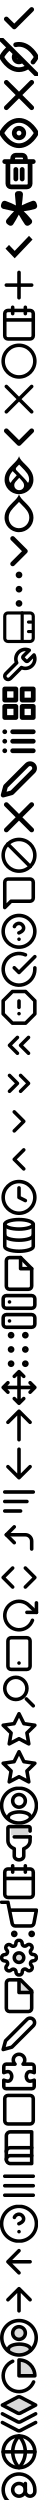
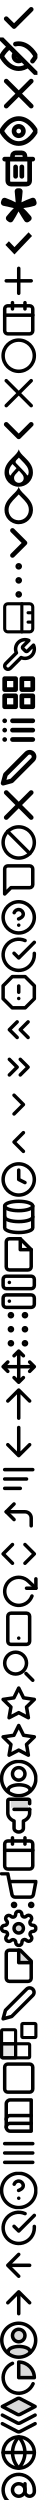
<svg xmlns="http://www.w3.org/2000/svg" xmlns:xlink="http://www.w3.org/1999/xlink">
  <symbol id="checkmark" viewBox="0 0 24 24">
    <path d="M20 6 9 17l-5-5" fill="none" stroke="currentColor" stroke-width="3" stroke-linecap="round" stroke-linejoin="round" />
  </symbol>
  <use xlink:href="#checkmark" width="24" height="24" />
  <view id="checkmark-view" viewBox="0 0 24 24" />
  <symbol id="hide" viewBox="0 0 24 24">
    <path d="M17.94 17.94A10.07 10.07 0 0 1 12 20c-7 0-11-8-11-8a18.45 18.45 0 0 1 5.06-5.94M9.9 4.24A9.12 9.12 0 0 1 12 4c7 0 11 8 11 8a18.5 18.5 0 0 1-2.16 3.19m-6.72-1.07a3 3 0 1 1-4.24-4.24M1 1l22 22" fill="none" stroke="currentColor" stroke-width="3" stroke-linecap="round" stroke-linejoin="round" />
  </symbol>
  <use xlink:href="#hide" y="24" width="24" height="24" />
  <view id="hide-view" viewBox="0 24 24 24" />
  <symbol id="remove" viewBox="0 0 24 24">
    <path d="M20 4 4 20M4 4l16 16" fill="none" stroke="currentColor" stroke-width="3" stroke-linecap="round" stroke-linejoin="round" />
  </symbol>
  <use xlink:href="#remove" y="48" width="24" height="24" />
  <view id="remove-view" viewBox="0 48 24 24" />
  <symbol id="show" viewBox="0 0 24 24">
    <g fill="none" stroke="currentColor" stroke-width="3" stroke-linecap="round" stroke-linejoin="round">
      <path d="M1 12s4-8 11-8 11 8 11 8-4 8-11 8-11-8-11-8z" />
      <circle cx="12" cy="12" r="3" />
    </g>
  </symbol>
  <use xlink:href="#show" y="72" width="24" height="24" />
  <view id="show-view" viewBox="0 72 24 24" />
  <symbol id="trash" viewBox="0 0 24 24">
    <path d="M3 6h18m-2 0v14a2 2 0 0 1-2 2H7a2 2 0 0 1-2-2V6m3 0V4a2 2 0 0 1 2-2h4a2 2 0 0 1 2 2v2m-6 5v6m4-6v6" fill="none" stroke="currentColor" stroke-width="3" stroke-linecap="round" stroke-linejoin="round" />
  </symbol>
  <use xlink:href="#trash" y="96" width="24" height="24" />
  <view id="trash-view" viewBox="0 96 24 24" />
  <symbol id="asterisk" viewBox="0 0 24 24">
    <path fill="currentColor" d="M2.04 11.869a1.973 1.973 0 0 1-1.39-2.53l.388-1.2a1.976 1.976 0 0 1 2.564-1.254c2.867 1.067 5.02 2.008 6.454 2.826-.31-2.963-.521-5.3-.633-7.013C9.35 1.584 10.245.671 11.36.671h1.172c1.129 0 2.036.933 1.96 2.06-.135 1.991-.378 4.307-.734 6.944 1.993-1.004 4.214-1.947 6.668-2.83 1.044-.376 2.182.202 2.524 1.258l.437 1.35c.338 1.045-.23 2.173-1.287 2.477a43.855 43.855 0 0 1-7.143 1.447c1.215 1.057 2.841 2.795 4.88 5.213a1.978 1.978 0 0 1-.38 2.888l-1.005.713c-.89.63-2.124.432-2.736-.472-1.14-1.684-2.421-3.75-3.843-6.2-1.316 2.507-2.515 4.58-3.596 6.212-.6.906-1.828 1.09-2.71.454l-.98-.707a1.986 1.986 0 0 1-.376-2.877c2.115-2.555 3.676-4.296 4.683-5.224-2.375-.459-4.66-.963-6.854-1.508Z" />
  </symbol>
  <use xlink:href="#asterisk" y="120" width="24" height="24" />
  <view id="asterisk-view" viewBox="0 120 24 24" />
  <symbol id="checked" viewBox="0 0 24 24">
    <path fill="currentColor" d="m5.692 10.644 3.58 3.758 9.036-9.489 2.226 2.34L9.272 19.088l-5.806-6.103 2.226-2.34Z" />
  </symbol>
  <use xlink:href="#checked" y="144" width="24" height="24" />
  <view id="checked-view" viewBox="0 144 24 24" />
  <symbol id="add" viewBox="0 0 24 24">
    <path d="M12 4v16m-8-8h16" fill="none" stroke="currentColor" stroke-width="2.25" stroke-linecap="round" stroke-linejoin="round" />
  </symbol>
  <use xlink:href="#add" y="168" width="24" height="24" />
  <view id="add-view" viewBox="0 168 24 24" />
  <symbol id="calendar" viewBox="0 0 24 24">
    <g fill="none" stroke="currentColor" stroke-width="2.25" stroke-linecap="round" stroke-linejoin="round">
      <rect x="3" y="4" width="18" height="18" rx="2" ry="2" />
      <path d="M16 2v4M8 2v4m-5 4h18" />
    </g>
  </symbol>
  <use xlink:href="#calendar" y="192" width="24" height="24" />
  <view id="calendar-view" viewBox="0 192 24 24" />
  <symbol id="circle" viewBox="0 0 24 24">
    <circle cx="12" cy="12" r="10" fill="none" stroke="currentColor" stroke-width="2.25" stroke-linecap="round" stroke-linejoin="round" />
  </symbol>
  <use xlink:href="#circle" y="216" width="24" height="24" />
  <view id="circle-view" viewBox="0 216 24 24" />
  <symbol id="close" viewBox="0 0 24 24">
    <path d="M20 4 4 20M4 4l16 16" fill="none" stroke="currentColor" stroke-width="2.25" stroke-linecap="round" stroke-linejoin="round" />
  </symbol>
  <use xlink:href="#close" y="240" width="24" height="24" />
  <view id="close-view" viewBox="0 240 24 24" />
  <symbol id="drop" viewBox="0 0 24 24">
    <path d="m4 8 8 8 8-8" fill="none" stroke="currentColor" stroke-width="3" stroke-linecap="round" stroke-linejoin="round" />
  </symbol>
  <use xlink:href="#drop" y="264" width="24" height="24" />
  <view id="drop-view" viewBox="0 264 24 24" />
  <symbol id="drupal" viewBox="0 0 24 24">
    <path d="M15.792 5.064C14.088 3.408 12.504 1.824 12.024 0c-.48 1.824-2.064 3.408-3.768 5.064-2.496 2.496-5.352 5.352-5.352 9.648-.144 5.016 3.888 9.192 8.904 9.288 5.016.096 9.216-3.888 9.288-8.904v-.384c.048-4.296-2.808-7.152-5.304-9.648ZM7.56 15.528a5.498 5.498 0 0 0-.696 1.128c-.048.048-.096.12-.168.12h-.048c-.216 0-.432-.384-.432-.384-.048-.096-.12-.216-.168-.312L6 15.984c-.552-1.2-.096-2.904-.096-2.904.216-.816.6-1.632 1.08-2.328.312-.432.648-.864.984-1.296l.432.432 2.04 2.064c.096.096.096.216 0 .312L8.328 14.64l-.768.888Zm4.56 5.952c-1.728 0-3.168-1.416-3.12-3.168 0-.768.312-1.512.768-2.064.648-.768 1.464-1.56 2.376-2.592 1.032 1.128 1.728 1.848 2.376 2.736.048.048.096.12.12.216.336.528.552 1.128.552 1.776.072 1.728-1.344 3.096-3.072 3.096Zm5.904-5.016a.497.497 0 0 1-.312.264h-.048a.913.913 0 0 1-.312-.216c-.552-.816-1.176-1.608-1.848-2.28l-.816-.864-2.76-2.856a35.757 35.757 0 0 1-1.632-1.68c0-.048-.048-.048-.048-.048a1.218 1.218 0 0 1-.216-.432v-.096c-.096-.48.096-.96.432-1.296.528-.528 1.08-1.08 1.608-1.632.552.6 1.176 1.2 1.776 1.824 1.2 1.128 2.28 2.376 3.288 3.72.816 1.176 1.248 2.496 1.248 3.936-.096.504-.168 1.104-.36 1.656Z" />
  </symbol>
  <use xlink:href="#drupal" y="288" width="24" height="24" />
  <view id="drupal-view" viewBox="0 288 24 24" />
  <symbol id="gin" viewBox="0 0 24 24">
    <path d="M12 4.92c.6.696 1.272 1.344 1.92 1.992 2.4 2.4 4.56 4.56 4.56 7.776v.408c-.096 3.528-3 6.384-6.528 6.384h-.12c-1.728-.048-3.384-.744-4.56-1.992-1.176-1.296-1.824-2.952-1.776-4.728v-.048c0-3.216 2.256-5.4 4.56-7.776A49.835 49.835 0 0 0 12 4.92ZM12 0c-.48 1.824-2.088 3.432-3.792 5.04-2.472 2.52-5.328 5.4-5.328 9.648-.12 5.04 3.912 9.216 8.904 9.312H12c4.92 0 9-3.96 9.12-8.904v-.384c0-4.296-2.88-7.128-5.352-9.648C14.088 3.432 12.48 1.824 12 0Z" />
  </symbol>
  <use xlink:href="#gin" y="312" width="24" height="24" />
  <view id="gin-view" viewBox="0 312 24 24" />
  <symbol id="handle" viewBox="0 0 24 24">
    <path d="m8 20 8-8-8-8" fill="none" stroke="currentColor" stroke-width="3" stroke-linecap="round" stroke-linejoin="round" />
  </symbol>
  <use xlink:href="#handle" y="336" width="24" height="24" />
  <view id="handle-view" viewBox="0 336 24 24" />
  <symbol id="more" viewBox="0 0 24 24">
    <path d="M12 13a1 1 0 1 0 0-2 1 1 0 0 0 0 2Zm0-9a1 1 0 1 0 0-2 1 1 0 0 0 0 2Zm0 18a1 1 0 1 0 0-2 1 1 0 0 0 0 2Z" fill="none" stroke="currentColor" stroke-width="2.25" stroke-linecap="round" stroke-linejoin="round" />
  </symbol>
  <use xlink:href="#more" y="360" width="24" height="24" />
  <view id="more-view" viewBox="0 360 24 24" />
  <symbol id="sidebar" viewBox="0 0 24 24">
    <g fill="none" stroke="currentColor" stroke-width="2" stroke-linecap="round" stroke-linejoin="round">
      <rect x="3" y="3" width="18" height="18" rx="2" ry="2" />
      <path d="M14 3v18m4-12.25h2m-2 6h2" />
    </g>
  </symbol>
  <use xlink:href="#sidebar" y="384" width="24" height="24" />
  <view id="sidebar-view" viewBox="0 384 24 24" />
  <symbol id="tool" viewBox="0 0 24 24">
    <path d="M14.7 6.3a1 1 0 0 0 0 1.4l1.6 1.6a1 1 0 0 0 1.4 0l3.77-3.77a6 6 0 0 1-7.94 7.94l-6.91 6.91a2.12 2.12 0 0 1-3-3l6.91-6.91a6 6 0 0 1 7.94-7.94l-3.76 3.76z" fill="none" stroke="currentColor" stroke-width="2.25" stroke-linecap="round" stroke-linejoin="round" />
  </symbol>
  <use xlink:href="#tool" y="408" width="24" height="24" />
  <view id="tool-view" viewBox="0 408 24 24" />
  <symbol id="grid" viewBox="0 0 24 24">
    <path d="M3 3h7v7H3zm11 0h7v7h-7zm0 11h7v7h-7zM3 14h7v7H3z" fill="none" stroke="currentColor" stroke-width="3" stroke-linecap="round" stroke-linejoin="round" />
  </symbol>
  <use xlink:href="#grid" y="432" width="24" height="24" />
  <view id="grid-view" viewBox="0 432 24 24" />
  <symbol id="list" viewBox="0 0 24 24">
    <path d="M8 6h13M8 12h13M8 18h13M3 6h.01M3 12h.01M3 18h.01" fill="none" stroke="currentColor" stroke-width="3" stroke-linecap="round" stroke-linejoin="round" />
  </symbol>
  <use xlink:href="#list" y="456" width="24" height="24" />
  <view id="list-view" viewBox="0 456 24 24" />
  <symbol id="media-edit" viewBox="0 0 24 24">
    <path d="M17 3a2.828 2.828 0 1 1 4 4L7.5 20.5 2 22l1.5-5.5L17 3z" fill="none" stroke="currentColor" stroke-width="3" stroke-linecap="round" stroke-linejoin="round" />
  </symbol>
  <use xlink:href="#media-edit" y="480" width="24" height="24" />
  <view id="media-edit-view" viewBox="0 480 24 24" />
  <symbol id="media-remove" viewBox="0 0 24 24">
    <path d="M20 4 4 20M4 4l16 16" fill="none" stroke="currentColor" stroke-width="3" stroke-linecap="round" stroke-linejoin="round" />
  </symbol>
  <use xlink:href="#media-remove" y="504" width="24" height="24" />
  <view id="media-remove-view" viewBox="0 504 24 24" />
  <symbol id="error" viewBox="0 0 24 24">
    <g fill="none" stroke="currentColor" stroke-width="2.25" stroke-linecap="round" stroke-linejoin="round">
      <circle cx="12" cy="12" r="10" />
      <path d="m4.93 4.93 14.14 14.14" />
    </g>
  </symbol>
  <use xlink:href="#error" y="528" width="24" height="24" />
  <view id="error-view" viewBox="0 528 24 24" />
  <symbol id="info" viewBox="0 0 24 24">
    <path d="M21 15a2 2 0 0 1-2 2H7l-4 4V5a2 2 0 0 1 2-2h14a2 2 0 0 1 2 2z" fill="none" stroke="currentColor" stroke-width="2.25" stroke-linecap="round" stroke-linejoin="round" />
  </symbol>
  <use xlink:href="#info" y="552" width="24" height="24" />
  <view id="info-view" viewBox="0 552 24 24" />
  <symbol id="question" viewBox="0 0 24 24">
    <g fill="none" stroke="currentColor" stroke-width="2.25" stroke-linecap="round" stroke-linejoin="round">
      <circle cx="12" cy="12" r="10" />
      <path d="M9.09 9a3 3 0 0 1 5.83 1c0 2-3 3-3 3m.08 4h.01" />
    </g>
  </symbol>
  <use xlink:href="#question" y="576" width="24" height="24" />
  <view id="question-view" viewBox="0 576 24 24" />
  <symbol id="status" viewBox="0 0 24 24">
    <g fill="none" stroke="currentColor" stroke-width="2.25" stroke-linecap="round" stroke-linejoin="round">
      <path d="M22 11.08V12a10 10 0 1 1-5.93-9.14" />
      <path d="M22 4 12 14.01l-3-3" />
    </g>
  </symbol>
  <use xlink:href="#status" y="600" width="24" height="24" />
  <view id="status-view" viewBox="0 600 24 24" />
  <symbol id="warning" viewBox="0 0 24 24">
    <path d="M7.86 2h8.28L22 7.86v8.28L16.14 22H7.86L2 16.14V7.86L7.86 2zM12 8v4m0 4h.01" fill="none" stroke="currentColor" stroke-width="2.25" stroke-linecap="round" stroke-linejoin="round" />
  </symbol>
  <use xlink:href="#warning" y="624" width="24" height="24" />
  <view id="warning-view" viewBox="0 624 24 24" />
  <symbol id="first" viewBox="0 0 24 24">
    <path d="m11 17-5-5 5-5m7 10-5-5 5-5" fill="none" stroke="currentColor" stroke-width="2.25" stroke-linecap="round" stroke-linejoin="round" />
  </symbol>
  <use xlink:href="#first" y="648" width="24" height="24" />
  <view id="first-view" viewBox="0 648 24 24" />
  <symbol id="last" viewBox="0 0 24 24">
    <path d="m13 17 5-5-5-5M6 17l5-5-5-5" fill="none" stroke="currentColor" stroke-width="2.25" stroke-linecap="round" stroke-linejoin="round" />
  </symbol>
  <use xlink:href="#last" y="672" width="24" height="24" />
  <view id="last-view" viewBox="0 672 24 24" />
  <symbol id="next" viewBox="0 0 24 24">
    <path d="m9 18 6-6-6-6" fill="none" stroke="currentColor" stroke-width="2.25" stroke-linecap="round" stroke-linejoin="round" />
  </symbol>
  <use xlink:href="#next" y="696" width="24" height="24" />
  <view id="next-view" viewBox="0 696 24 24" />
  <symbol id="prev" viewBox="0 0 24 24">
    <path d="m15 18-6-6 6-6" fill="none" stroke="currentColor" stroke-width="2.25" stroke-linecap="round" stroke-linejoin="round" />
  </symbol>
  <use xlink:href="#prev" y="720" width="24" height="24" />
  <view id="prev-view" viewBox="0 720 24 24" />
  <symbol id="clock" viewBox="0 0 24 24">
    <g fill="none" stroke="currentColor" stroke-width="2.25" stroke-linecap="round" stroke-linejoin="round">
      <circle cx="12" cy="12" r="10" />
      <path d="M12 6v6l4 2" />
    </g>
  </symbol>
  <use xlink:href="#clock" y="744" width="24" height="24" />
  <view id="clock-view" viewBox="0 744 24 24" />
  <symbol id="database" viewBox="0 0 24 24">
    <g fill="none" stroke="currentColor" stroke-width="2.25" stroke-linecap="round" stroke-linejoin="round">
      <ellipse cx="12" cy="5" rx="9" ry="3" />
      <path d="M21 12c0 1.66-4 3-9 3s-9-1.34-9-3" />
      <path d="M3 5v14c0 1.66 4 3 9 3s9-1.34 9-3V5" />
    </g>
  </symbol>
  <use xlink:href="#database" y="768" width="24" height="24" />
  <view id="database-view" viewBox="0 768 24 24" />
  <symbol id="php" viewBox="0 0 24 24">
    <g fill="none" stroke="currentColor" stroke-width="2.25" stroke-linecap="round" stroke-linejoin="round">
      <path d="M13 2H6a2 2 0 0 0-2 2v16a2 2 0 0 0 2 2h12a2 2 0 0 0 2-2V9z" />
      <path d="M13 2v7h7" />
    </g>
  </symbol>
  <use xlink:href="#php" y="792" width="24" height="24" />
  <view id="php-view" viewBox="0 792 24 24" />
  <symbol id="server" viewBox="0 0 24 24">
    <g fill="none" stroke="currentColor" stroke-width="2.25" stroke-linecap="round" stroke-linejoin="round">
      <rect x="2" y="2" width="20" height="8" rx="2" ry="2" />
      <rect x="2" y="14" width="20" height="8" rx="2" ry="2" />
      <path d="M6 6h.01M6 18h.01" />
    </g>
  </symbol>
  <use xlink:href="#server" y="816" width="24" height="24" />
  <view id="server-view" viewBox="0 816 24 24" />
  <symbol id="drag-dots" viewBox="0 0 24 24">
    <path d="M7 13a1 1 0 1 0 0-2 1 1 0 0 0 0 2Zm0-9a1 1 0 1 0 0-2 1 1 0 0 0 0 2Zm0 18a1 1 0 1 0 0-2 1 1 0 0 0 0 2Zm9-9a1 1 0 1 0 0-2 1 1 0 0 0 0 2Zm0-9a1 1 0 1 0 0-2 1 1 0 0 0 0 2Zm0 18a1 1 0 1 0 0-2 1 1 0 0 0 0 2Z" fill="none" stroke="currentColor" stroke-width="2.25" stroke-linecap="round" stroke-linejoin="round" />
  </symbol>
  <use xlink:href="#drag-dots" y="840" width="24" height="24" />
  <view id="drag-dots-view" viewBox="0 840 24 24" />
  <symbol id="drag" viewBox="0 0 24 24">
    <path d="m5 9-3 3 3 3M9 5l3-3 3 3m0 14-3 3-3-3M19 9l3 3-3 3M2 12h20M12 2v20" fill="none" stroke="currentColor" stroke-width="2.25" stroke-linecap="round" stroke-linejoin="round" />
  </symbol>
  <use xlink:href="#drag" y="864" width="24" height="24" />
  <view id="drag-view" viewBox="0 864 24 24" />
  <symbol id="sort-asc" viewBox="0 0 24 24">
    <path d="M12 21V3m-7 7 7-7 7 7" fill="none" stroke="currentColor" stroke-width="2.25" stroke-linecap="round" stroke-linejoin="round" />
  </symbol>
  <use xlink:href="#sort-asc" y="888" width="24" height="24" />
  <view id="sort-asc-view" viewBox="0 888 24 24" />
  <symbol id="sort-desc" viewBox="0 0 24 24">
    <path d="M12 3v18m7-7-7 7-7-7" fill="none" stroke="currentColor" stroke-width="2.25" stroke-linecap="round" stroke-linejoin="round" />
  </symbol>
  <use xlink:href="#sort-desc" y="912" width="24" height="24" />
  <view id="sort-desc-view" viewBox="0 912 24 24" />
  <symbol id="sort" viewBox="0 0 24 24">
    <path d="M3 12h14M3 6h18M3 18h10" fill="none" stroke="currentColor" stroke-width="2.25" stroke-linecap="round" stroke-linejoin="round" />
  </symbol>
  <use xlink:href="#sort" y="936" width="24" height="24" />
  <view id="sort-view" viewBox="0 936 24 24" />
  <symbol id="backtosite" viewBox="0 0 24 24">
    <g fill="none" stroke="currentColor" stroke-width="2.25" stroke-linecap="round" stroke-linejoin="round">
      <path d="M9 14 4 9l5-5" />
      <path d="M20 18v-5a4 4 0 0 0-4-4H4" />
    </g>
  </symbol>
  <use xlink:href="#backtosite" y="960" width="24" height="24" />
  <view id="backtosite-view" viewBox="0 960 24 24" />
  <symbol id="devel" viewBox="0 0 24 24">
    <path d="m16 18 6-6-6-6M8 6l-6 6 6 6" fill="none" stroke="currentColor" stroke-width="2.25" stroke-linecap="round" stroke-linejoin="round" />
  </symbol>
  <use xlink:href="#devel" y="984" width="24" height="24" />
  <view id="devel-view" viewBox="0 984 24 24" />
  <symbol id="rebuild-cache" viewBox="0 0 24 24">
    <g fill="none" stroke="currentColor" stroke-width="2.25" stroke-linecap="round" stroke-linejoin="round">
      <path d="M23 4v6h-6" />
      <path d="M20.49 15a9 9 0 1 1-2.12-9.36L23 10" />
    </g>
  </symbol>
  <use xlink:href="#rebuild-cache" y="1008" width="24" height="24" />
  <view id="rebuild-cache-view" viewBox="0 1008 24 24" />
  <symbol id="responsive-preview" viewBox="0 0 24 24">
    <g fill="none" stroke="currentColor" stroke-width="2.25" stroke-linecap="round" stroke-linejoin="round">
      <rect x="5" y="2" width="14" height="20" rx="2" ry="2" />
      <path d="M12 18h.01" />
    </g>
  </symbol>
  <use xlink:href="#responsive-preview" y="1032" width="24" height="24" />
  <view id="responsive-preview-view" viewBox="0 1032 24 24" />
  <symbol id="search" viewBox="0 0 24 24">
    <path d="M10 17a7 7 0 1 0 0-14 7 7 0 0 0 0 14Zm11 4-4.35-4.35" fill="none" stroke="currentColor" stroke-width="2.25" stroke-linecap="round" stroke-linejoin="round" />
  </symbol>
  <use xlink:href="#search" y="1056" width="24" height="24" />
  <view id="search-view" viewBox="0 1056 24 24" />
  <symbol id="shortcut-filled" viewBox="0 0 24 24">
    <path d="m12 2 3.09 6.26L22 9.27l-5 4.87 1.18 6.88L12 17.77l-6.18 3.25L7 14.14 2 9.27l6.91-1.01L12 2z" fill="none" stroke="currentColor" stroke-width="2.25" stroke-linecap="round" stroke-linejoin="round" />
  </symbol>
  <use xlink:href="#shortcut-filled" y="1080" width="24" height="24" />
  <view id="shortcut-filled-view" viewBox="0 1080 24 24" />
  <symbol id="shortcut" viewBox="0 0 24 24">
    <path d="m12 2 3.09 6.26L22 9.27l-5 4.87 1.18 6.88L12 17.77l-6.18 3.25L7 14.14 2 9.27l6.91-1.01L12 2z" fill="none" stroke="currentColor" stroke-width="2.25" stroke-linecap="round" stroke-linejoin="round" />
  </symbol>
  <use xlink:href="#shortcut" y="1104" width="24" height="24" />
  <view id="shortcut-view" viewBox="0 1104 24 24" />
  <symbol id="user" viewBox="0 0 24 24">
    <g fill="none" stroke="currentColor" stroke-width="2.25" stroke-linecap="round" stroke-linejoin="round">
      <path d="M12 13a4 4 0 1 0 0-8 4 4 0 0 0 0 8Zm-6.75 7v-.667C5.25 17 9.314 16 12.25 16s7 1 7 3.333V20" />
      <path d="M23 12c0 6.075-4.925 11-11 11S1 18.075 1 12 5.925 1 12 1s11 4.925 11 11Z" />
    </g>
  </symbol>
  <use xlink:href="#user" y="1128" width="24" height="24" />
  <view id="user-view" viewBox="0 1128 24 24" />
  <symbol id="appearance" viewBox="0 0 24 24">
    <g fill="none" stroke="currentColor" stroke-width="2.25" stroke-linecap="round" stroke-linejoin="round">
      <path d="M9 7.75h10" />
      <path fill="currentColor" fill-opacity=".15" stroke="none" d="M7 2.25h11v4.5H7z" />
      <path d="M19 4.077v-2.02c0-.445-.448-.807-1-.807H6c-.552 0-1 .362-1 .808v8.077c.004 2.175 1.562 4.153 4 5.077v4.615c0 1.338 1.343 2.423 3 2.423s3-1.085 3-2.423v-4.615c2.438-.924 3.997-2.902 4-5.077V7.75" />
    </g>
  </symbol>
  <use xlink:href="#appearance" y="1152" width="24" height="24" />
  <view id="appearance-view" viewBox="0 1152 24 24" />
  <symbol id="bat" viewBox="0 0 24 24">
    <g fill="none" stroke="currentColor" stroke-width="2.25" stroke-linecap="round" stroke-linejoin="round">
      <rect x="3" y="4" width="18" height="18" rx="2" ry="2" />
      <path d="M16 2v4M8 2v4m-5 4h18" />
    </g>
  </symbol>
  <use xlink:href="#bat" y="1176" width="24" height="24" />
  <view id="bat-view" viewBox="0 1176 24 24" />
  <symbol id="commerce" viewBox="0 0 24 24">
    <g fill="none" stroke="currentColor" stroke-width="2.25" stroke-linecap="round" stroke-linejoin="round">
      <circle cx="9" cy="21" r="1" />
      <circle cx="20" cy="21" r="1" />
      <path d="M1 1h4l2.68 13.39a2 2 0 0 0 2 1.61h9.72a2 2 0 0 0 2-1.61L23 6H6" />
    </g>
  </symbol>
  <use xlink:href="#commerce" y="1200" width="24" height="24" />
  <view id="commerce-view" viewBox="0 1200 24 24" />
  <symbol id="config" viewBox="0 0 24 24">
    <g fill="none" stroke="currentColor" stroke-width="2.25" stroke-linecap="round" stroke-linejoin="round">
      <circle fill="currentColor" fill-opacity=".15" cx="12" cy="12" r="3" />
      <path d="M19.4 15a1.65 1.65 0 0 0 .33 1.82l.06.06a2 2 0 0 1 0 2.83 2 2 0 0 1-2.83 0l-.06-.06a1.65 1.65 0 0 0-1.82-.33 1.65 1.65 0 0 0-1 1.51V21a2 2 0 0 1-2 2 2 2 0 0 1-2-2v-.09A1.65 1.65 0 0 0 9 19.4a1.65 1.65 0 0 0-1.82.33l-.06.06a2 2 0 0 1-2.83 0 2 2 0 0 1 0-2.83l.06-.06a1.65 1.65 0 0 0 .33-1.82 1.65 1.65 0 0 0-1.51-1H3a2 2 0 0 1-2-2 2 2 0 0 1 2-2h.09A1.65 1.65 0 0 0 4.6 9a1.65 1.65 0 0 0-.33-1.82l-.06-.06a2 2 0 0 1 0-2.83 2 2 0 0 1 2.83 0l.06.06a1.65 1.65 0 0 0 1.82.33H9a1.65 1.65 0 0 0 1-1.51V3a2 2 0 0 1 2-2 2 2 0 0 1 2 2v.09a1.65 1.65 0 0 0 1 1.51 1.65 1.65 0 0 0 1.82-.33l.06-.06a2 2 0 0 1 2.83 0 2 2 0 0 1 0 2.83l-.06.06a1.65 1.65 0 0 0-.33 1.82V9a1.65 1.65 0 0 0 1.51 1H21a2 2 0 0 1 2 2 2 2 0 0 1-2 2h-.09a1.65 1.65 0 0 0-1.51 1z" />
    </g>
  </symbol>
  <use xlink:href="#config" y="1224" width="24" height="24" />
  <view id="config-view" viewBox="0 1224 24 24" />
  <symbol id="content" viewBox="0 0 24 24">
    <g fill="none" stroke="currentColor" stroke-width="2.25" stroke-linecap="round" stroke-linejoin="round">
      <path d="M13 2H6a2 2 0 0 0-2 2v16a2 2 0 0 0 2 2h12a2 2 0 0 0 2-2V9z" />
      <path fill="currentColor" fill-opacity=".15" d="M12 2v8h8" />
    </g>
  </symbol>
  <use xlink:href="#content" y="1248" width="24" height="24" />
  <view id="content-view" viewBox="0 1248 24 24" />
  <symbol id="edit" viewBox="0 0 24 24">
    <path d="M17 3a2.828 2.828 0 1 1 4 4L7.5 20.5 2 22l1.5-5.5L17 3z" fill="none" stroke="currentColor" stroke-width="2.25" stroke-linecap="round" stroke-linejoin="round" />
  </symbol>
  <use xlink:href="#edit" y="1272" width="24" height="24" />
  <view id="edit-view" viewBox="0 1272 24 24" />
  <symbol id="extend" viewBox="0 0 24 24">
-     <path d="m20.145 22.719-8.151-.002H3.842a1.46 1.46 0 0 1-1.46-1.46v-3.913c1.526.621 3.278 1.157 4.278-.152 1-1.308 1-3.124 0-4.432-1-1.309-2.752-.772-4.277-.151V8.997c0-.997.65-1.764 1.457-1.764h5.654c-1.426-1.426-1.508-3.738-.082-5.164a3.65 3.65 0 0 1 5.163 0C16 3.494 15.987 5.806 14.56 7.232h5.585c.806 0 1.456.768 1.46 1.765l-.004 3.61c-1.525-.62-3.277-1.157-4.277.152a3.65 3.65 0 0 0 0 4.433c1 1.308 2.751.772 4.277.15l.003 3.917a1.46 1.46 0 0 1-1.46 1.46Z" fill="none" stroke="currentColor" stroke-width="2.25" stroke-linecap="round" stroke-linejoin="round" />
+     <path d="M14.75 10h7.5c.5 0 .75-.23.75-.692V1.692C23 1.31 22.664 1 22.25 1h-7.5c-.414 0-.75.31-.75.692v7.616c0 .382.336.692.75.692ZM1 14h9V5.692C10 5.31 9.664 5 9.25 5h-7.5c-.414 0-.75.31-.75.692V14Zm.75 9H10v-9H1v8.308c0 .382.336.692.75.692ZM10 23h8.25c.5 0 .75-.23.75-.692v-7.616c0-.382-.336-.692-.75-.692H10v9Z" fill="none" stroke="#000" stroke-width="2" stroke-linecap="round" stroke-linejoin="round" />
+     <path fill="currentColor" fill-opacity=".1" d="M1.75 23H10v-9H1v8.308c0 .382.336.692.75.692Z" stroke="#000" stroke-width="2" stroke-linecap="round" stroke-linejoin="round" />
  </symbol>
  <use xlink:href="#extend" y="1296" width="24" height="24" />
  <view id="extend-view" viewBox="0 1296 24 24" />
  <symbol id="fallback" viewBox="0 0 24 24">
    <rect x="3" y="3" width="18" height="18" rx="2" ry="2" fill="none" stroke="currentColor" stroke-width="2.25" stroke-linecap="round" stroke-linejoin="round" />
  </symbol>
  <use xlink:href="#fallback" y="1320" width="24" height="24" />
  <view id="fallback-view" viewBox="0 1320 24 24" />
  <symbol id="group" viewBox="0 0 24 24">
    <g fill="none" stroke="currentColor" stroke-width="2.25" stroke-linecap="round" stroke-linejoin="round">
      <path d="M4 19.5A2.5 2.5 0 0 1 6.5 17H20M4 14.5A2.5 2.5 0 0 1 6.5 12H20" />
      <path d="M6.5 2H20v20H6.5A2.5 2.5 0 0 1 4 19.5v-15A2.5 2.5 0 0 1 6.5 2v0Z" />
    </g>
  </symbol>
  <use xlink:href="#group" y="1344" width="24" height="24" />
  <view id="group-view" viewBox="0 1344 24 24" />
  <symbol id="hamburger" viewBox="0 0 24 24">
    <path d="M3 12h18M3 6h18M3 18h18" fill="none" stroke="currentColor" stroke-width="2.25" stroke-linecap="round" stroke-linejoin="round" />
  </symbol>
  <use xlink:href="#hamburger" y="1368" width="24" height="24" />
  <view id="hamburger-view" viewBox="0 1368 24 24" />
  <symbol id="help" viewBox="0 0 24 24">
    <g fill="none" stroke="currentColor" stroke-width="2.25" stroke-linecap="round" stroke-linejoin="round">
      <path d="M23 12c0 6.075-4.925 11-11 11S1 18.075 1 12 5.925 1 12 1s11 4.925 11 11Z" />
      <path d="M9.09 8a3 3 0 0 1 5.83 1c0 2-3 3-3 3m.08 5h.01" />
    </g>
  </symbol>
  <use xlink:href="#help" y="1392" width="24" height="24" />
  <view id="help-view" viewBox="0 1392 24 24" />
+   <symbol id="local-tasks" viewBox="0 0 24 24">
+     <g fill="none" stroke="currentColor" stroke-width="2.25" stroke-linecap="round" stroke-linejoin="round">
+       <path d="M22 11.08V12a10 10 0 1 1-5.93-9.14" />
+       <path d="M22 4 12 14.01l-3-3" />
+     </g>
+   </symbol>
+   <use xlink:href="#local-tasks" y="1416" width="24" height="24" />
+   <view id="local-tasks-view" viewBox="0 1416 24 24" />
  <symbol id="nav-toggle-toleft" viewBox="0 0 24 24">
    <path d="M19 12H5m7 7-7-7 7-7" fill="none" stroke="currentColor" stroke-width="2.25" stroke-linecap="round" stroke-linejoin="round" />
  </symbol>
-   <use xlink:href="#nav-toggle-toleft" y="1416" width="24" height="24" />
-   <view id="nav-toggle-toleft-view" viewBox="0 1416 24 24" />
+   <use xlink:href="#nav-toggle-toleft" y="1440" width="24" height="24" />
+   <view id="nav-toggle-toleft-view" viewBox="0 1440 24 24" />
  <symbol id="nav-toggle-totop" viewBox="0 0 24 24">
    <path d="M12 19V5m-7 7 7-7 7 7" fill="none" stroke="currentColor" stroke-width="2.25" stroke-linecap="round" stroke-linejoin="round" />
  </symbol>
-   <use xlink:href="#nav-toggle-totop" y="1440" width="24" height="24" />
-   <view id="nav-toggle-totop-view" viewBox="0 1440 24 24" />
+   <use xlink:href="#nav-toggle-totop" y="1464" width="24" height="24" />
+   <view id="nav-toggle-totop-view" viewBox="0 1464 24 24" />
  <symbol id="people" viewBox="0 0 24 24">
    <g fill="none" stroke="currentColor" stroke-width="2.25" stroke-linecap="round" stroke-linejoin="round">
      <ellipse fill="currentColor" fill-opacity=".15" cx="12.25" cy="19.5" rx="6.25" ry="2.5" stroke="none" />
      <path fill="currentColor" fill-opacity=".15" fill-rule="evenodd" clip-rule="evenodd" d="M12 13a4 4 0 1 0 0-8 4 4 0 0 0 0 8Z" />
      <path d="M5.25 20v-.667C5.25 17 9.314 16 12.25 16s7 1 7 3.333V20" />
      <path d="M22.875 12c0 6.006-4.869 10.875-10.875 10.875S1.125 18.006 1.125 12 5.994 1.125 12 1.125 22.875 5.994 22.875 12Z" />
    </g>
  </symbol>
-   <use xlink:href="#people" y="1464" width="24" height="24" />
-   <view id="people-view" viewBox="0 1464 24 24" />
+   <use xlink:href="#people" y="1488" width="24" height="24" />
+   <view id="people-view" viewBox="0 1488 24 24" />
  <symbol id="reports" viewBox="0 0 24 24">
    <g fill="none" stroke="currentColor" stroke-width="2.25" stroke-linecap="round" stroke-linejoin="round">
      <path d="M21.21 15.89A10 10 0 1 1 8 2.83" />
      <path fill="currentColor" fill-opacity=".15" d="M22 12A10 10 0 0 0 12 2v10z" />
    </g>
  </symbol>
-   <use xlink:href="#reports" y="1488" width="24" height="24" />
-   <view id="reports-view" viewBox="0 1488 24 24" />
+   <use xlink:href="#reports" y="1512" width="24" height="24" />
+   <view id="reports-view" viewBox="0 1512 24 24" />
  <symbol id="structure" viewBox="0 0 24 24">
    <g fill="none" stroke="currentColor" stroke-width="2.25" stroke-linecap="round" stroke-linejoin="round">
      <path fill="currentColor" fill-opacity=".15" d="M12.928 1.486a2 2 0 0 0-1.856 0L1.5 6.5l9.572 5.014a2 2 0 0 0 1.856 0L22.5 6.5l-9.572-5.014Z" />
      <path d="m1.5 12 9.572 5.014a2 2 0 0 0 1.856 0L22.5 12m-21 5.5 9.572 5.014a2 2 0 0 0 1.856 0L22.5 17.5" />
    </g>
  </symbol>
-   <use xlink:href="#structure" y="1512" width="24" height="24" />
-   <view id="structure-view" viewBox="0 1512 24 24" />
+   <use xlink:href="#structure" y="1536" width="24" height="24" />
+   <view id="structure-view" viewBox="0 1536 24 24" />
  <symbol id="tmgmt" viewBox="0 0 24 24">
    <g fill="none" stroke="currentColor" stroke-width="2.25" stroke-linecap="round" stroke-linejoin="round">
      <circle cx="12" cy="12" r="10" />
      <path d="M2 12h20M12 2a15.3 15.3 0 0 1 4 10 15.3 15.3 0 0 1-4 10 15.3 15.3 0 0 1-4-10 15.3 15.3 0 0 1 4-10z" />
    </g>
  </symbol>
-   <use xlink:href="#tmgmt" y="1536" width="24" height="24" />
-   <view id="tmgmt-view" viewBox="0 1536 24 24" />
+   <use xlink:href="#tmgmt" y="1560" width="24" height="24" />
+   <view id="tmgmt-view" viewBox="0 1560 24 24" />
  <symbol id="webform" viewBox="0 0 24 24">
    <g fill="none" stroke="currentColor" stroke-width="2.25" stroke-linecap="round" stroke-linejoin="round">
      <path d="M12 16a4 4 0 1 0 0-8 4 4 0 0 0 0 8Z" />
      <path d="M16 8v5a3 3 0 0 0 6 0v-1a10 10 0 1 0-3.92 7.94" />
    </g>
  </symbol>
-   <use xlink:href="#webform" y="1560" width="24" height="24" />
-   <view id="webform-view" viewBox="0 1560 24 24" />
+   <use xlink:href="#webform" y="1584" width="24" height="24" />
+   <view id="webform-view" viewBox="0 1584 24 24" />
</svg>
